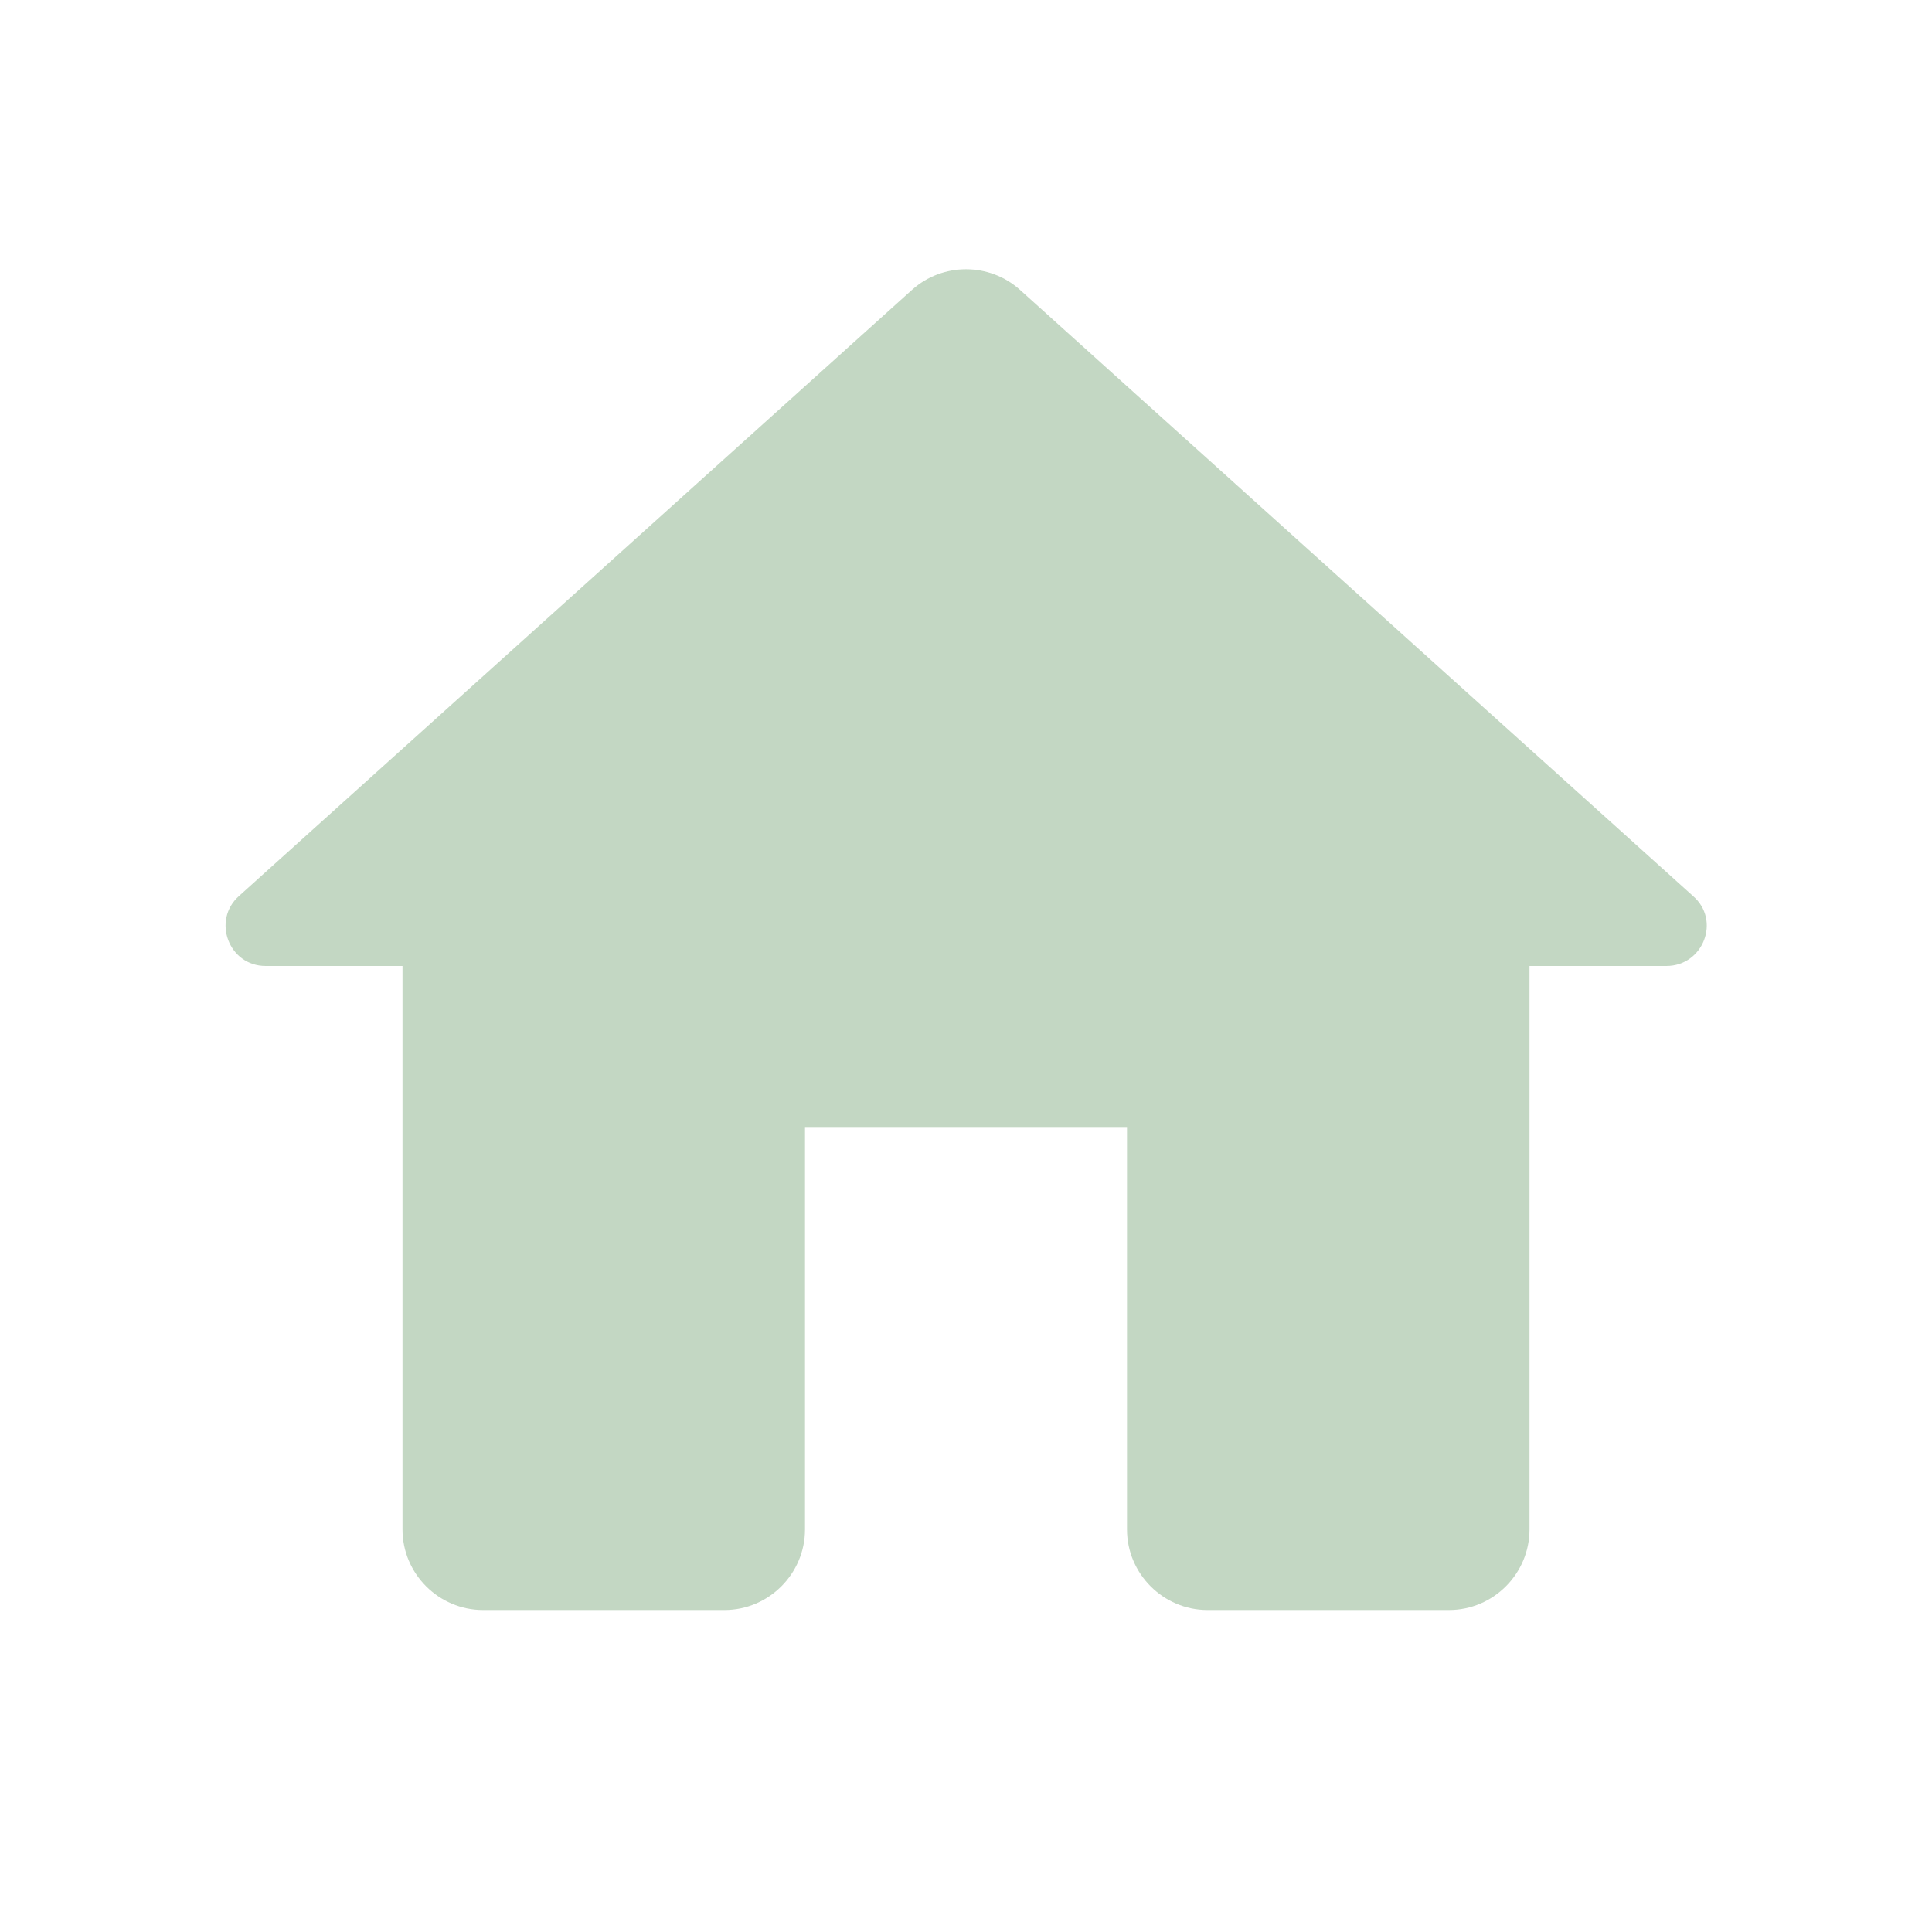
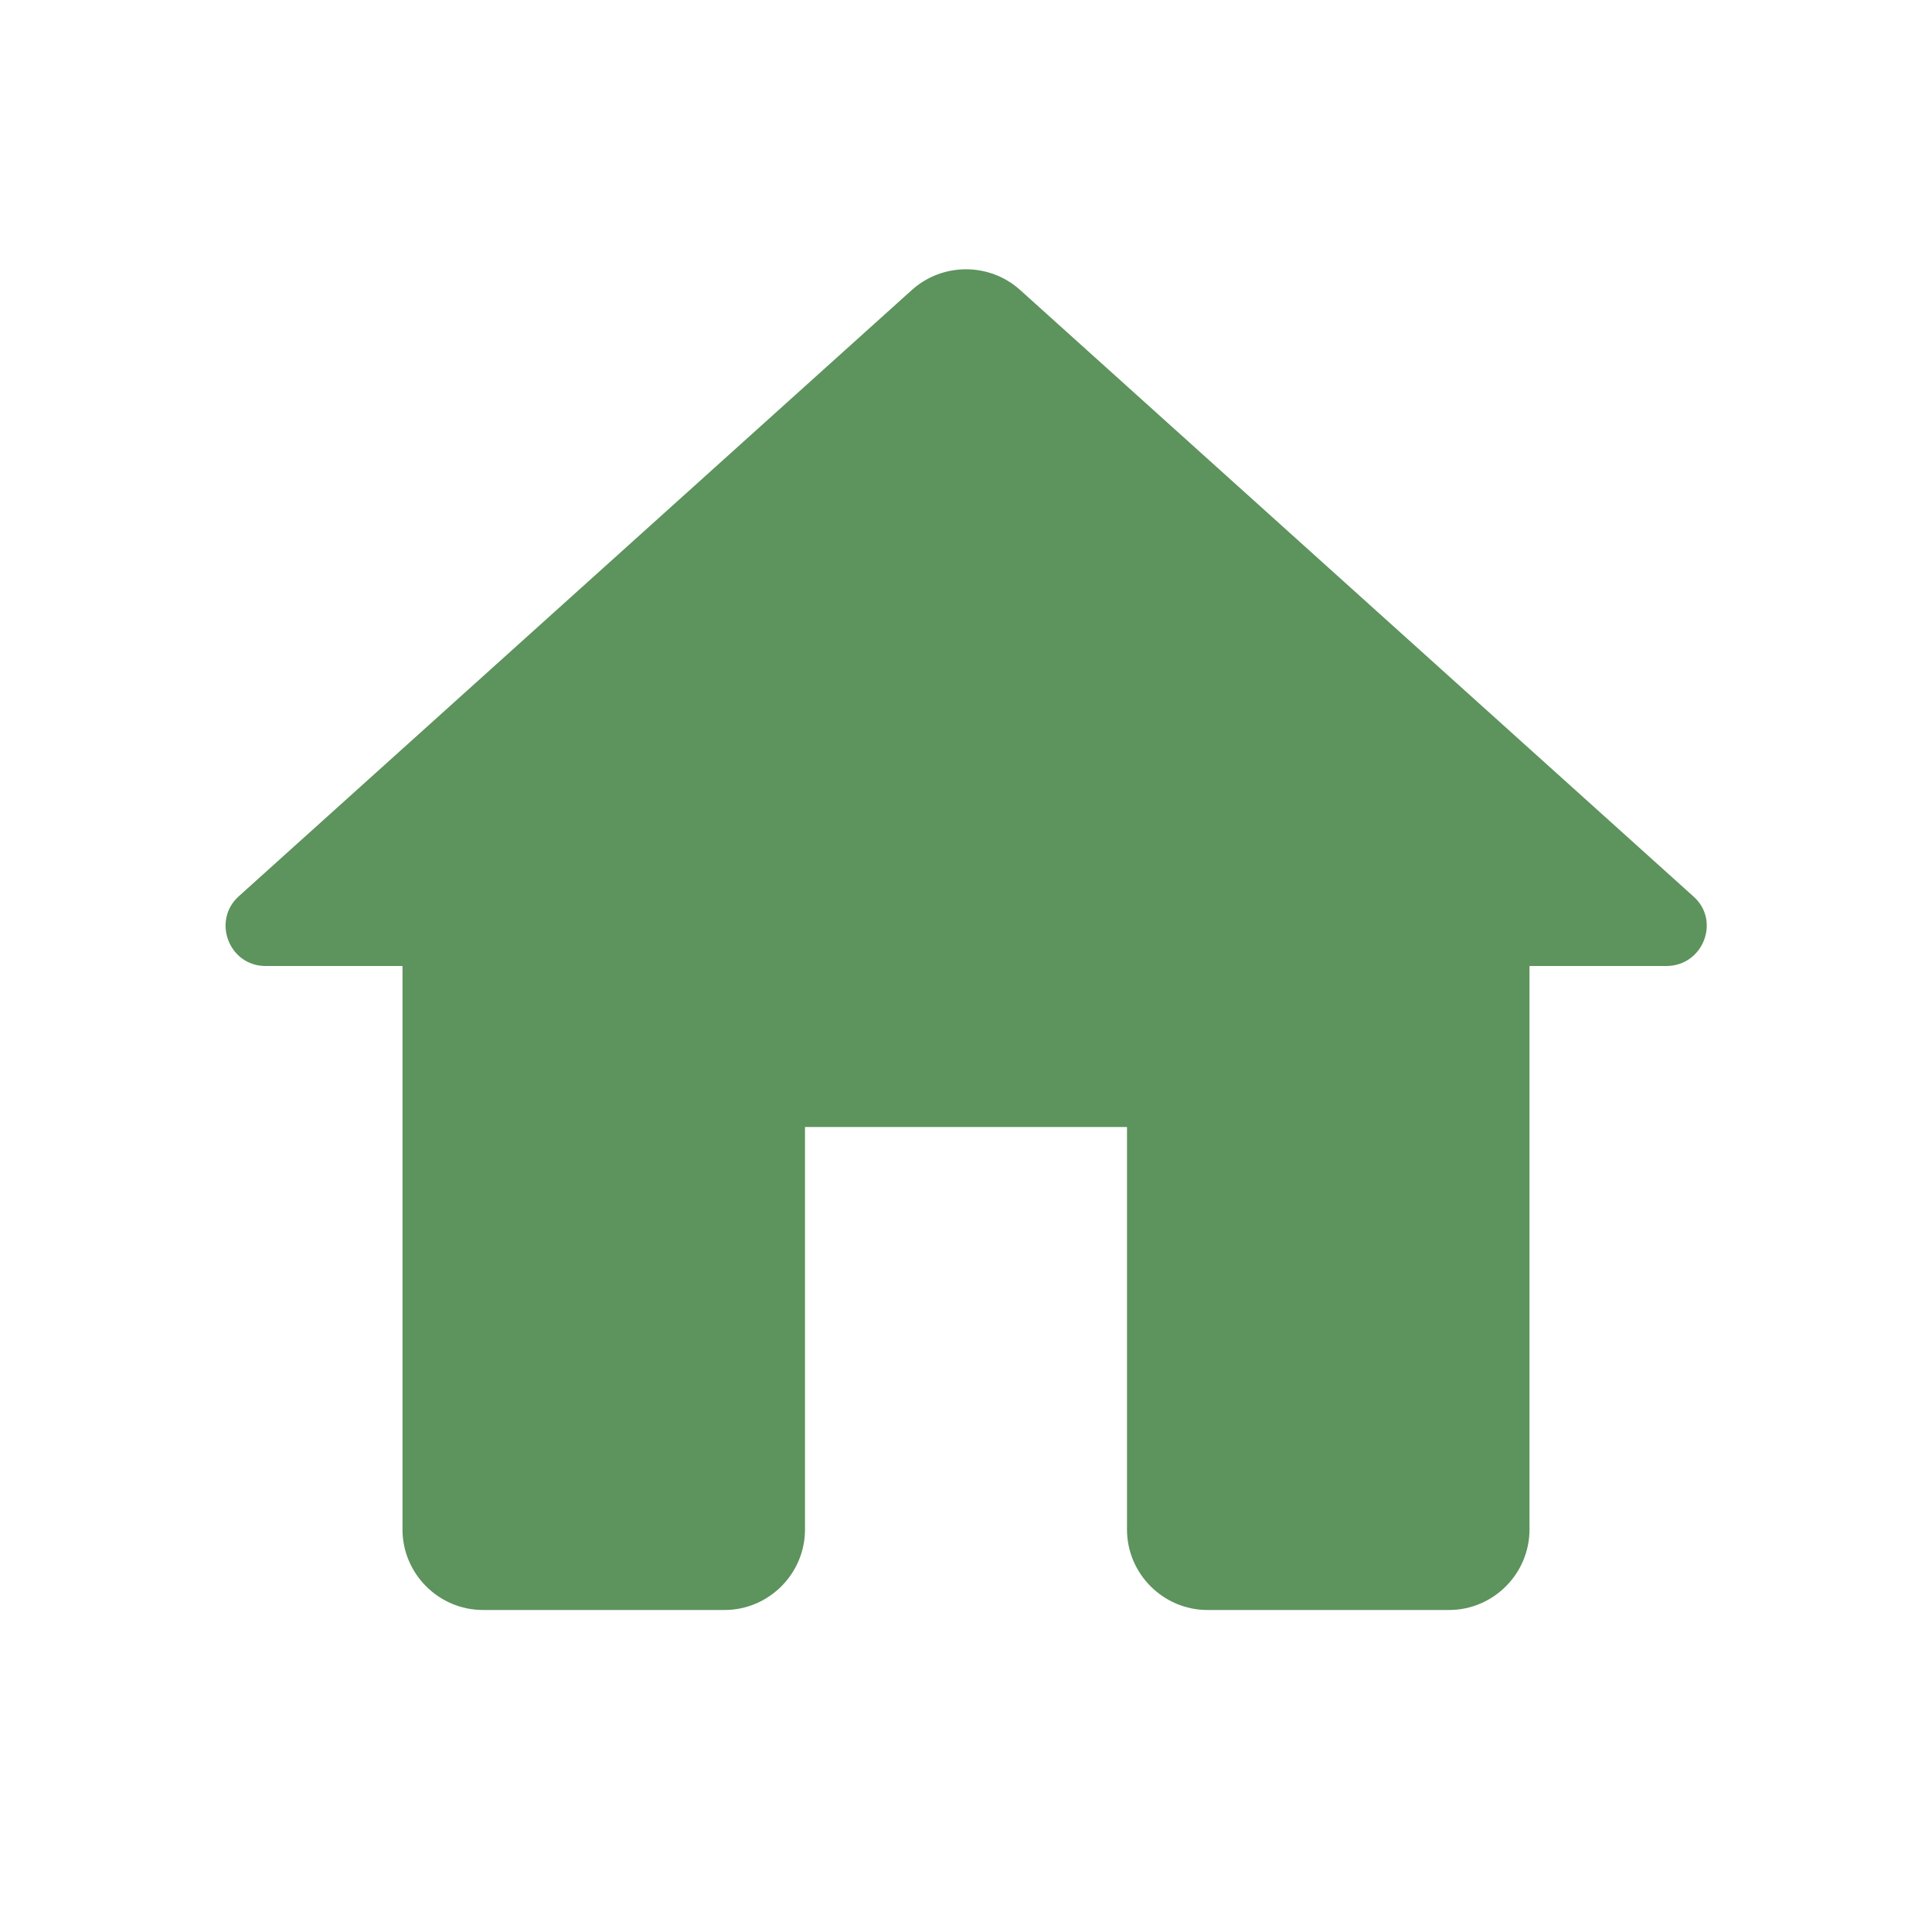
<svg xmlns="http://www.w3.org/2000/svg" width="45" height="45" viewBox="0 0 45 45" fill="none">
-   <path d="M18.75 35.625V26.25H26.25V35.625C26.25 36.656 27.094 37.5 28.125 37.5H33.75C34.781 37.5 35.625 36.656 35.625 35.625V22.5H38.812C39.675 22.5 40.087 21.431 39.431 20.868L23.756 6.75C23.044 6.112 21.956 6.112 21.244 6.75L5.569 20.868C4.931 21.431 5.325 22.5 6.188 22.5H9.375V35.625C9.375 36.656 10.219 37.5 11.25 37.5H16.875C17.906 37.5 18.75 36.656 18.75 35.625Z" fill="#C3D7C3" />
+   <path d="M18.75 35.625V26.25H26.25V35.625C26.25 36.656 27.094 37.5 28.125 37.5H33.75C34.781 37.5 35.625 36.656 35.625 35.625V22.5H38.812C39.675 22.5 40.087 21.431 39.431 20.869L23.756 6.75C23.044 6.113 21.956 6.113 21.244 6.75L5.569 20.869C4.931 21.431 5.325 22.5 6.187 22.5H9.375V35.625C9.375 36.656 10.219 37.5 11.25 37.5H16.875C17.906 37.5 18.75 36.656 18.75 35.625Z" fill="#5D935C" />
</svg>
